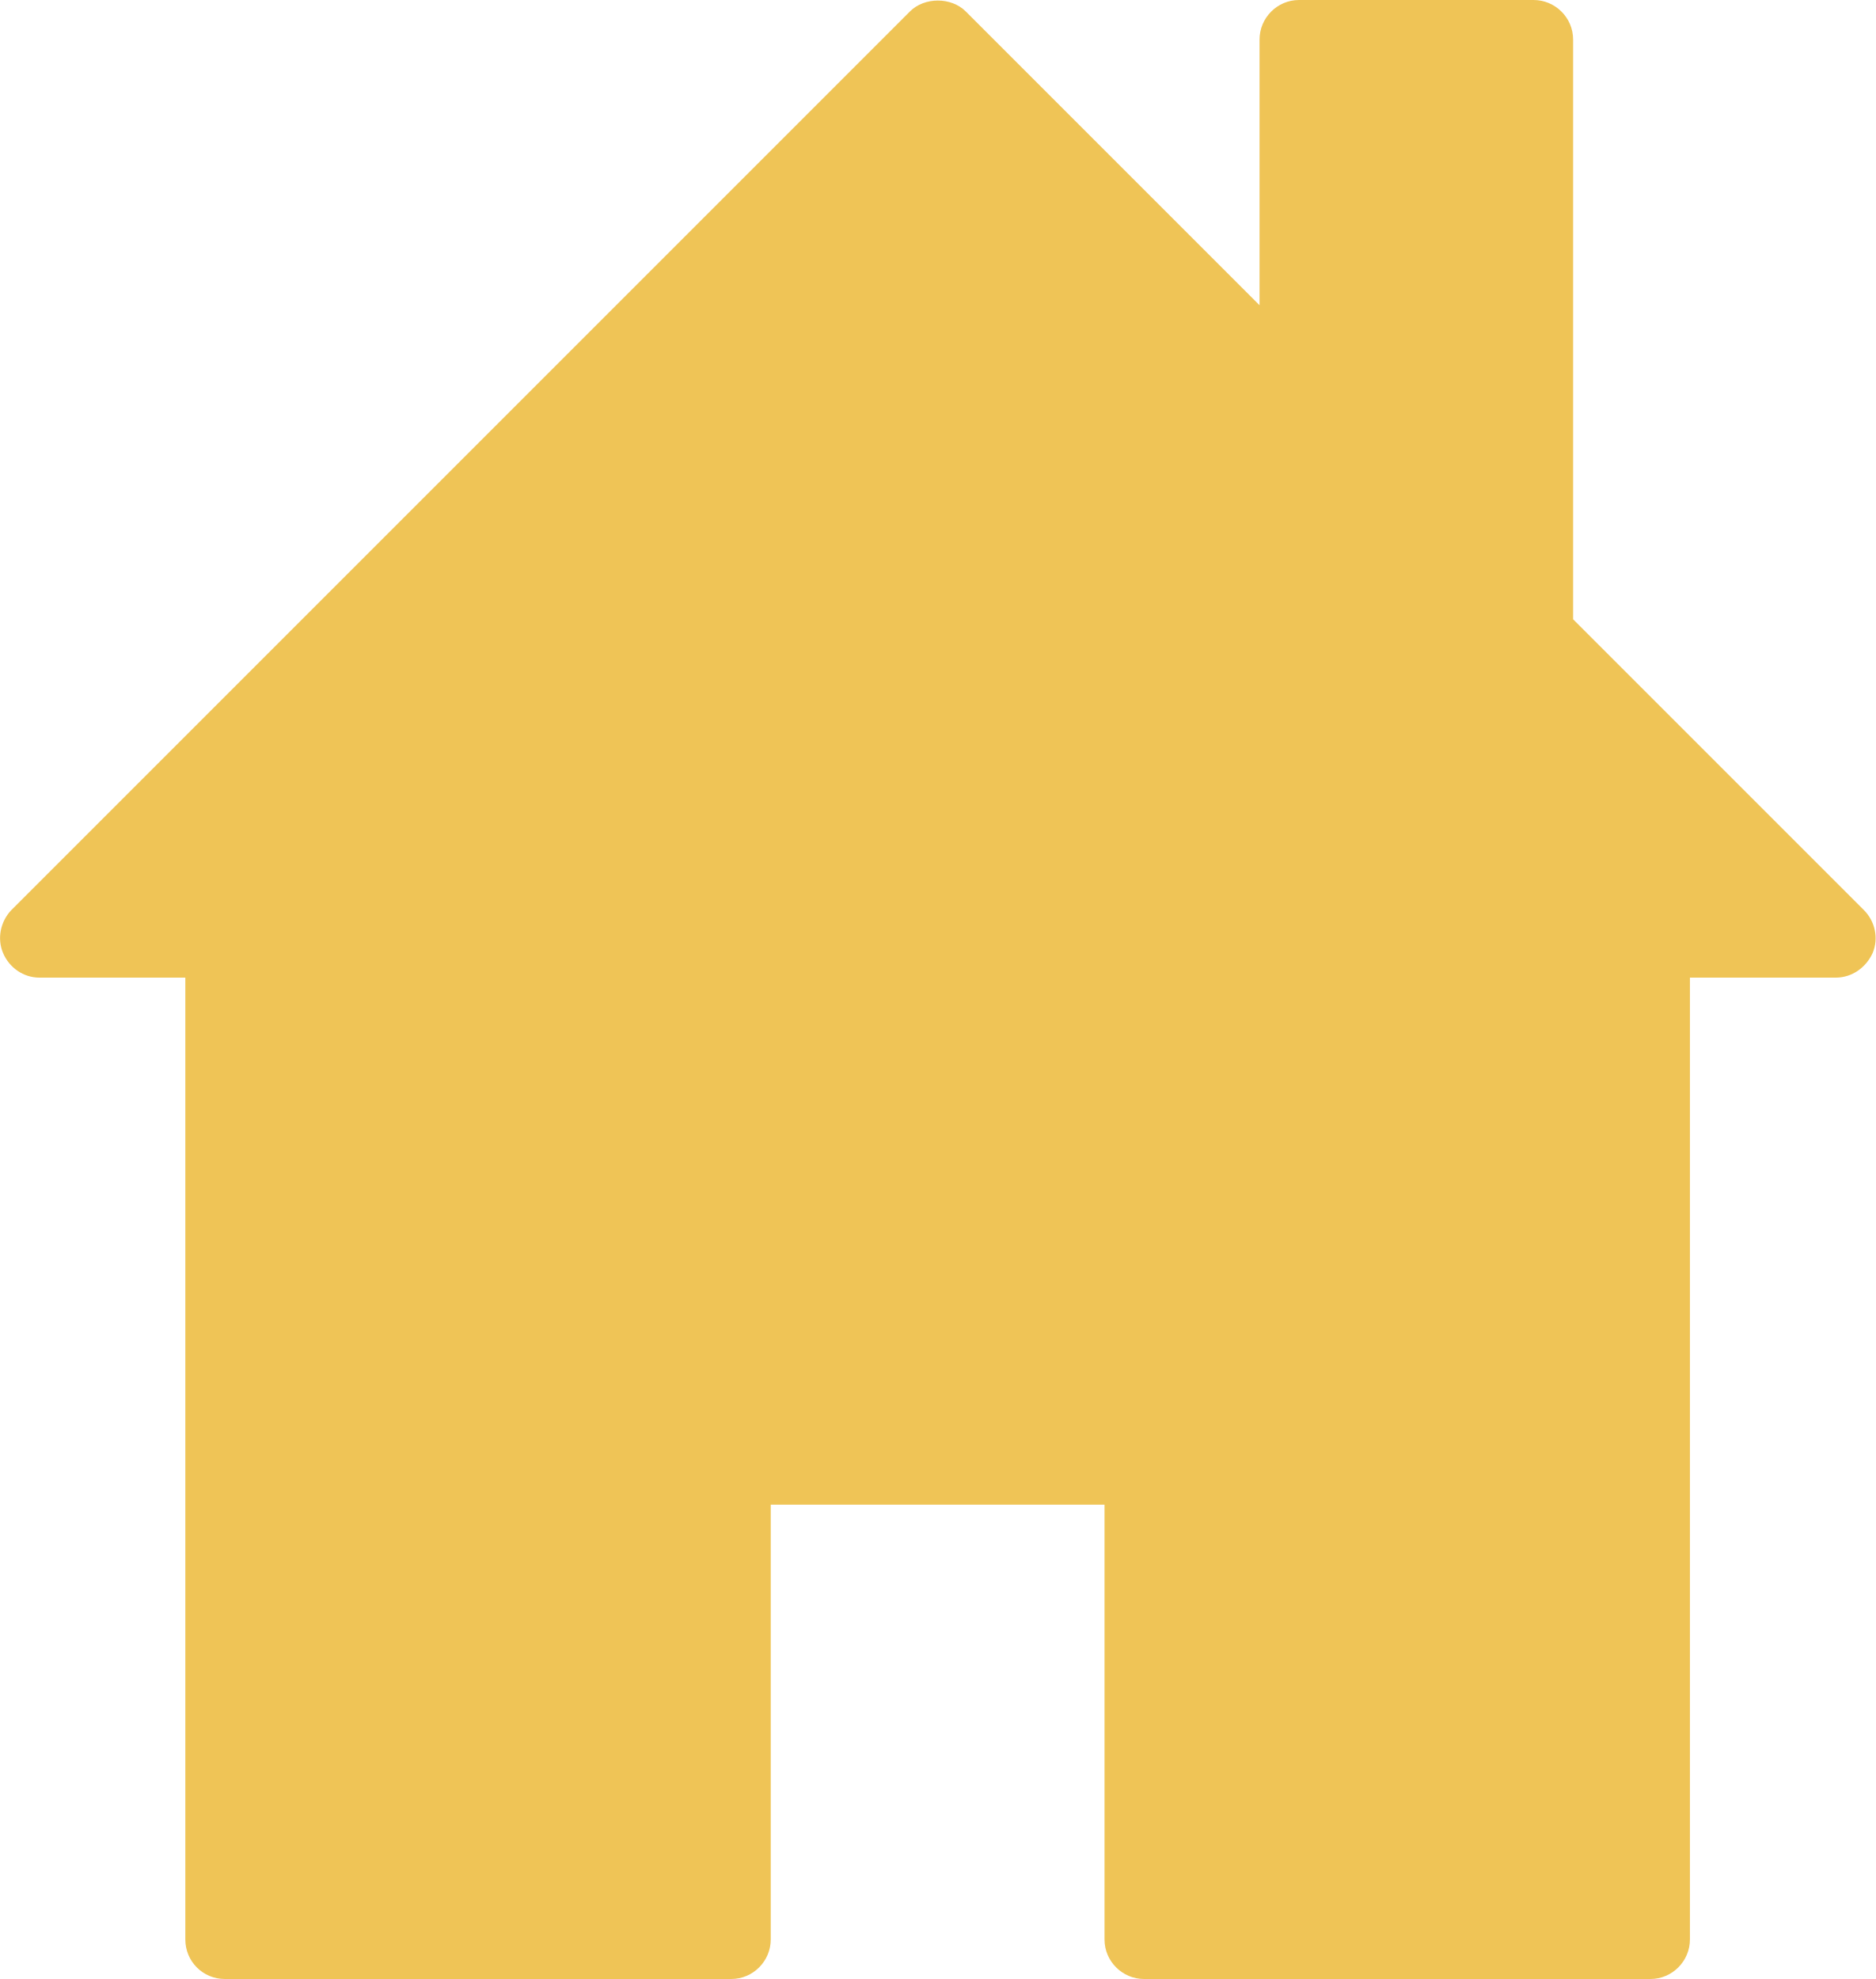
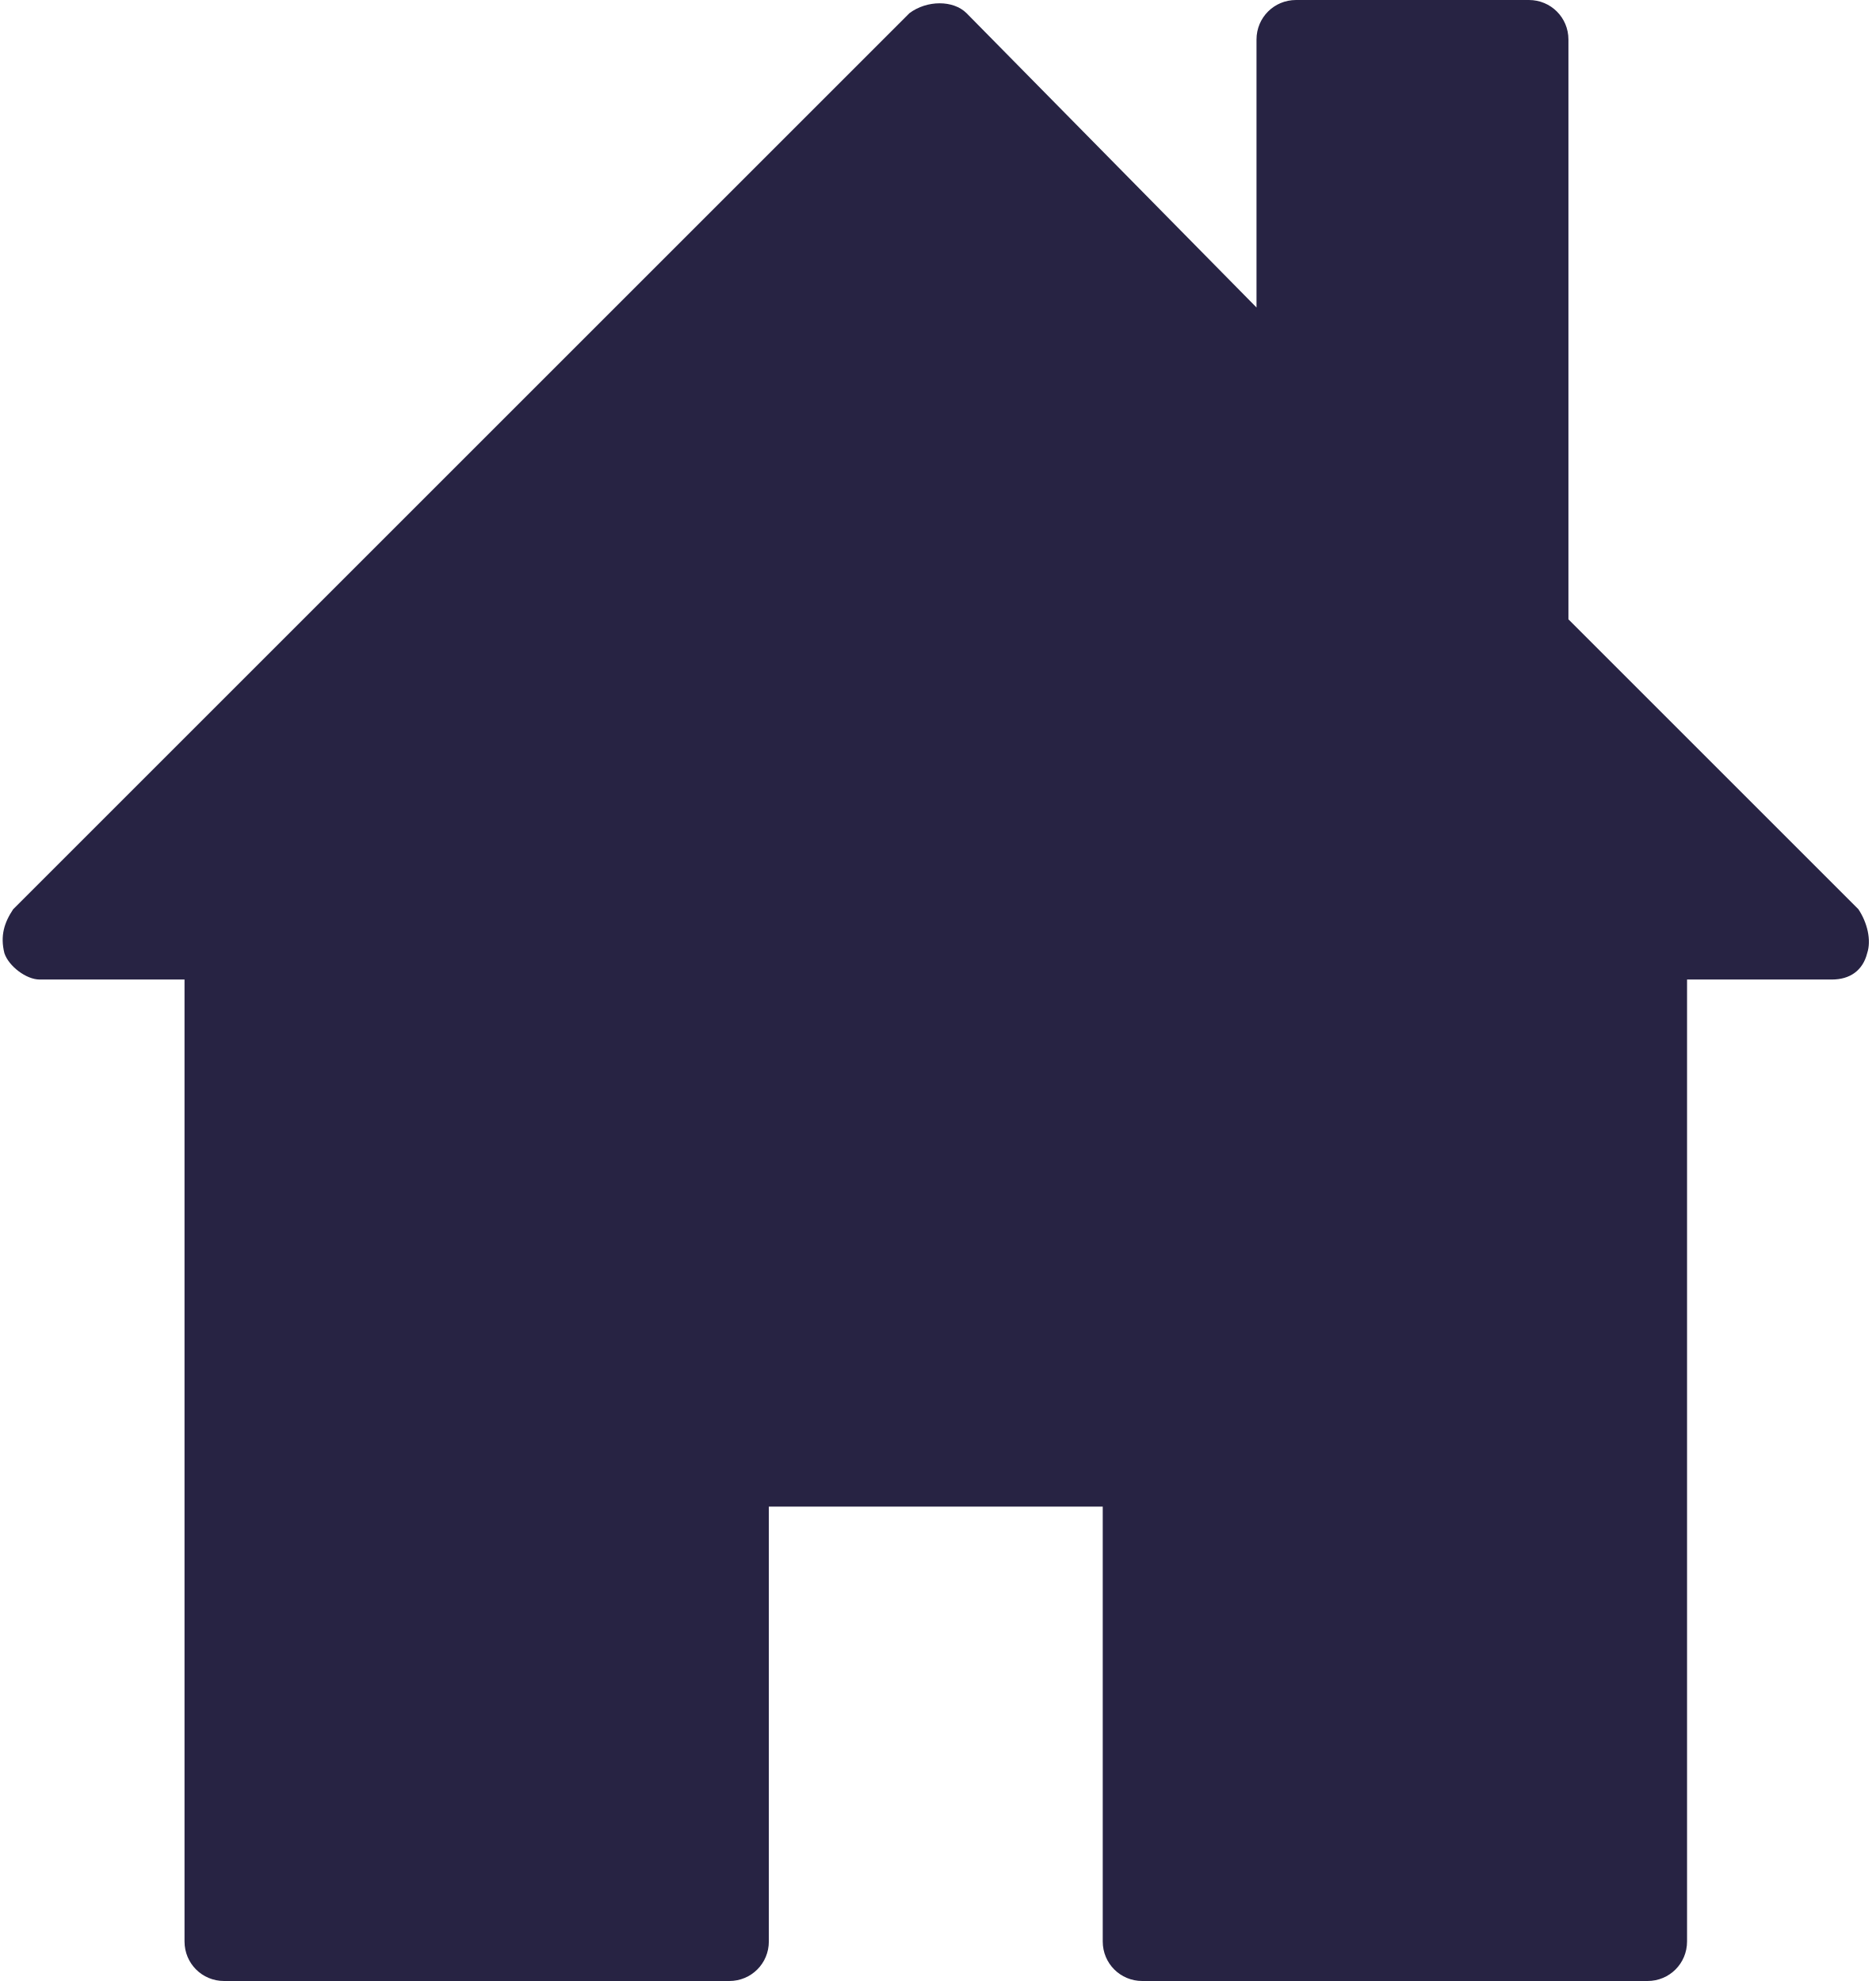
- <svg xmlns="http://www.w3.org/2000/svg" id="Calque_1" viewBox="0 0 42.71 45.06">
+ <svg xmlns="http://www.w3.org/2000/svg" version="1.1" viewBox="0 0 42.7 45.1">
  <defs>
-     <style>.cls-1{fill:#efc456;stroke-width:0px;}</style>
+     <style>
+       .cls-1 {
+         fill: #272343;
+       }
+     </style>
  </defs>
-   <path class="cls-1" d="M.9,22.26h3.32v21.9c0,.5.4.9.9.9h11.53c.5,0,.9-.41.9-.9v-9.9h7.6v9.9c0,.5.41.9.9.9h11.53c.5,0,.9-.41.9-.9v-21.9h3.32c.37,0,.69-.23.84-.56.14-.33.06-.72-.2-.98l-6.62-6.62V.9c0-.5-.41-.9-.9-.9h-5.34c-.5,0-.9.41-.9.9v6.05L21.99.26c-.33-.33-.94-.33-1.27,0L.26,20.72c-.25.26-.33.65-.19.98.14.33.46.56.83.56Z" />
+   <g>
+     <g id="Calque_1">
+       <path class="cls-1" d="M.9,22.3h3.3v21.9c0,.5.4.9.9.9h11.5c.5,0,.9-.4.9-.9v-9.9h7.6v9.9c0,.5.4.9.9.9h11.5c.5,0,.9-.4.9-.9v-21.9h3.3c.4,0,.7-.2.8-.6.1-.3,0-.7-.2-1l-6.6-6.6V.9c0-.5-.4-.9-.9-.9h-5.3c-.5,0-.9.4-.9.9v6.1L22,.3c-.3-.3-.9-.3-1.3,0L.3,20.7c-.2.3-.3.6-.2,1,.1.3.5.6.8.6Z" />
+     </g>
+   </g>
</svg>
